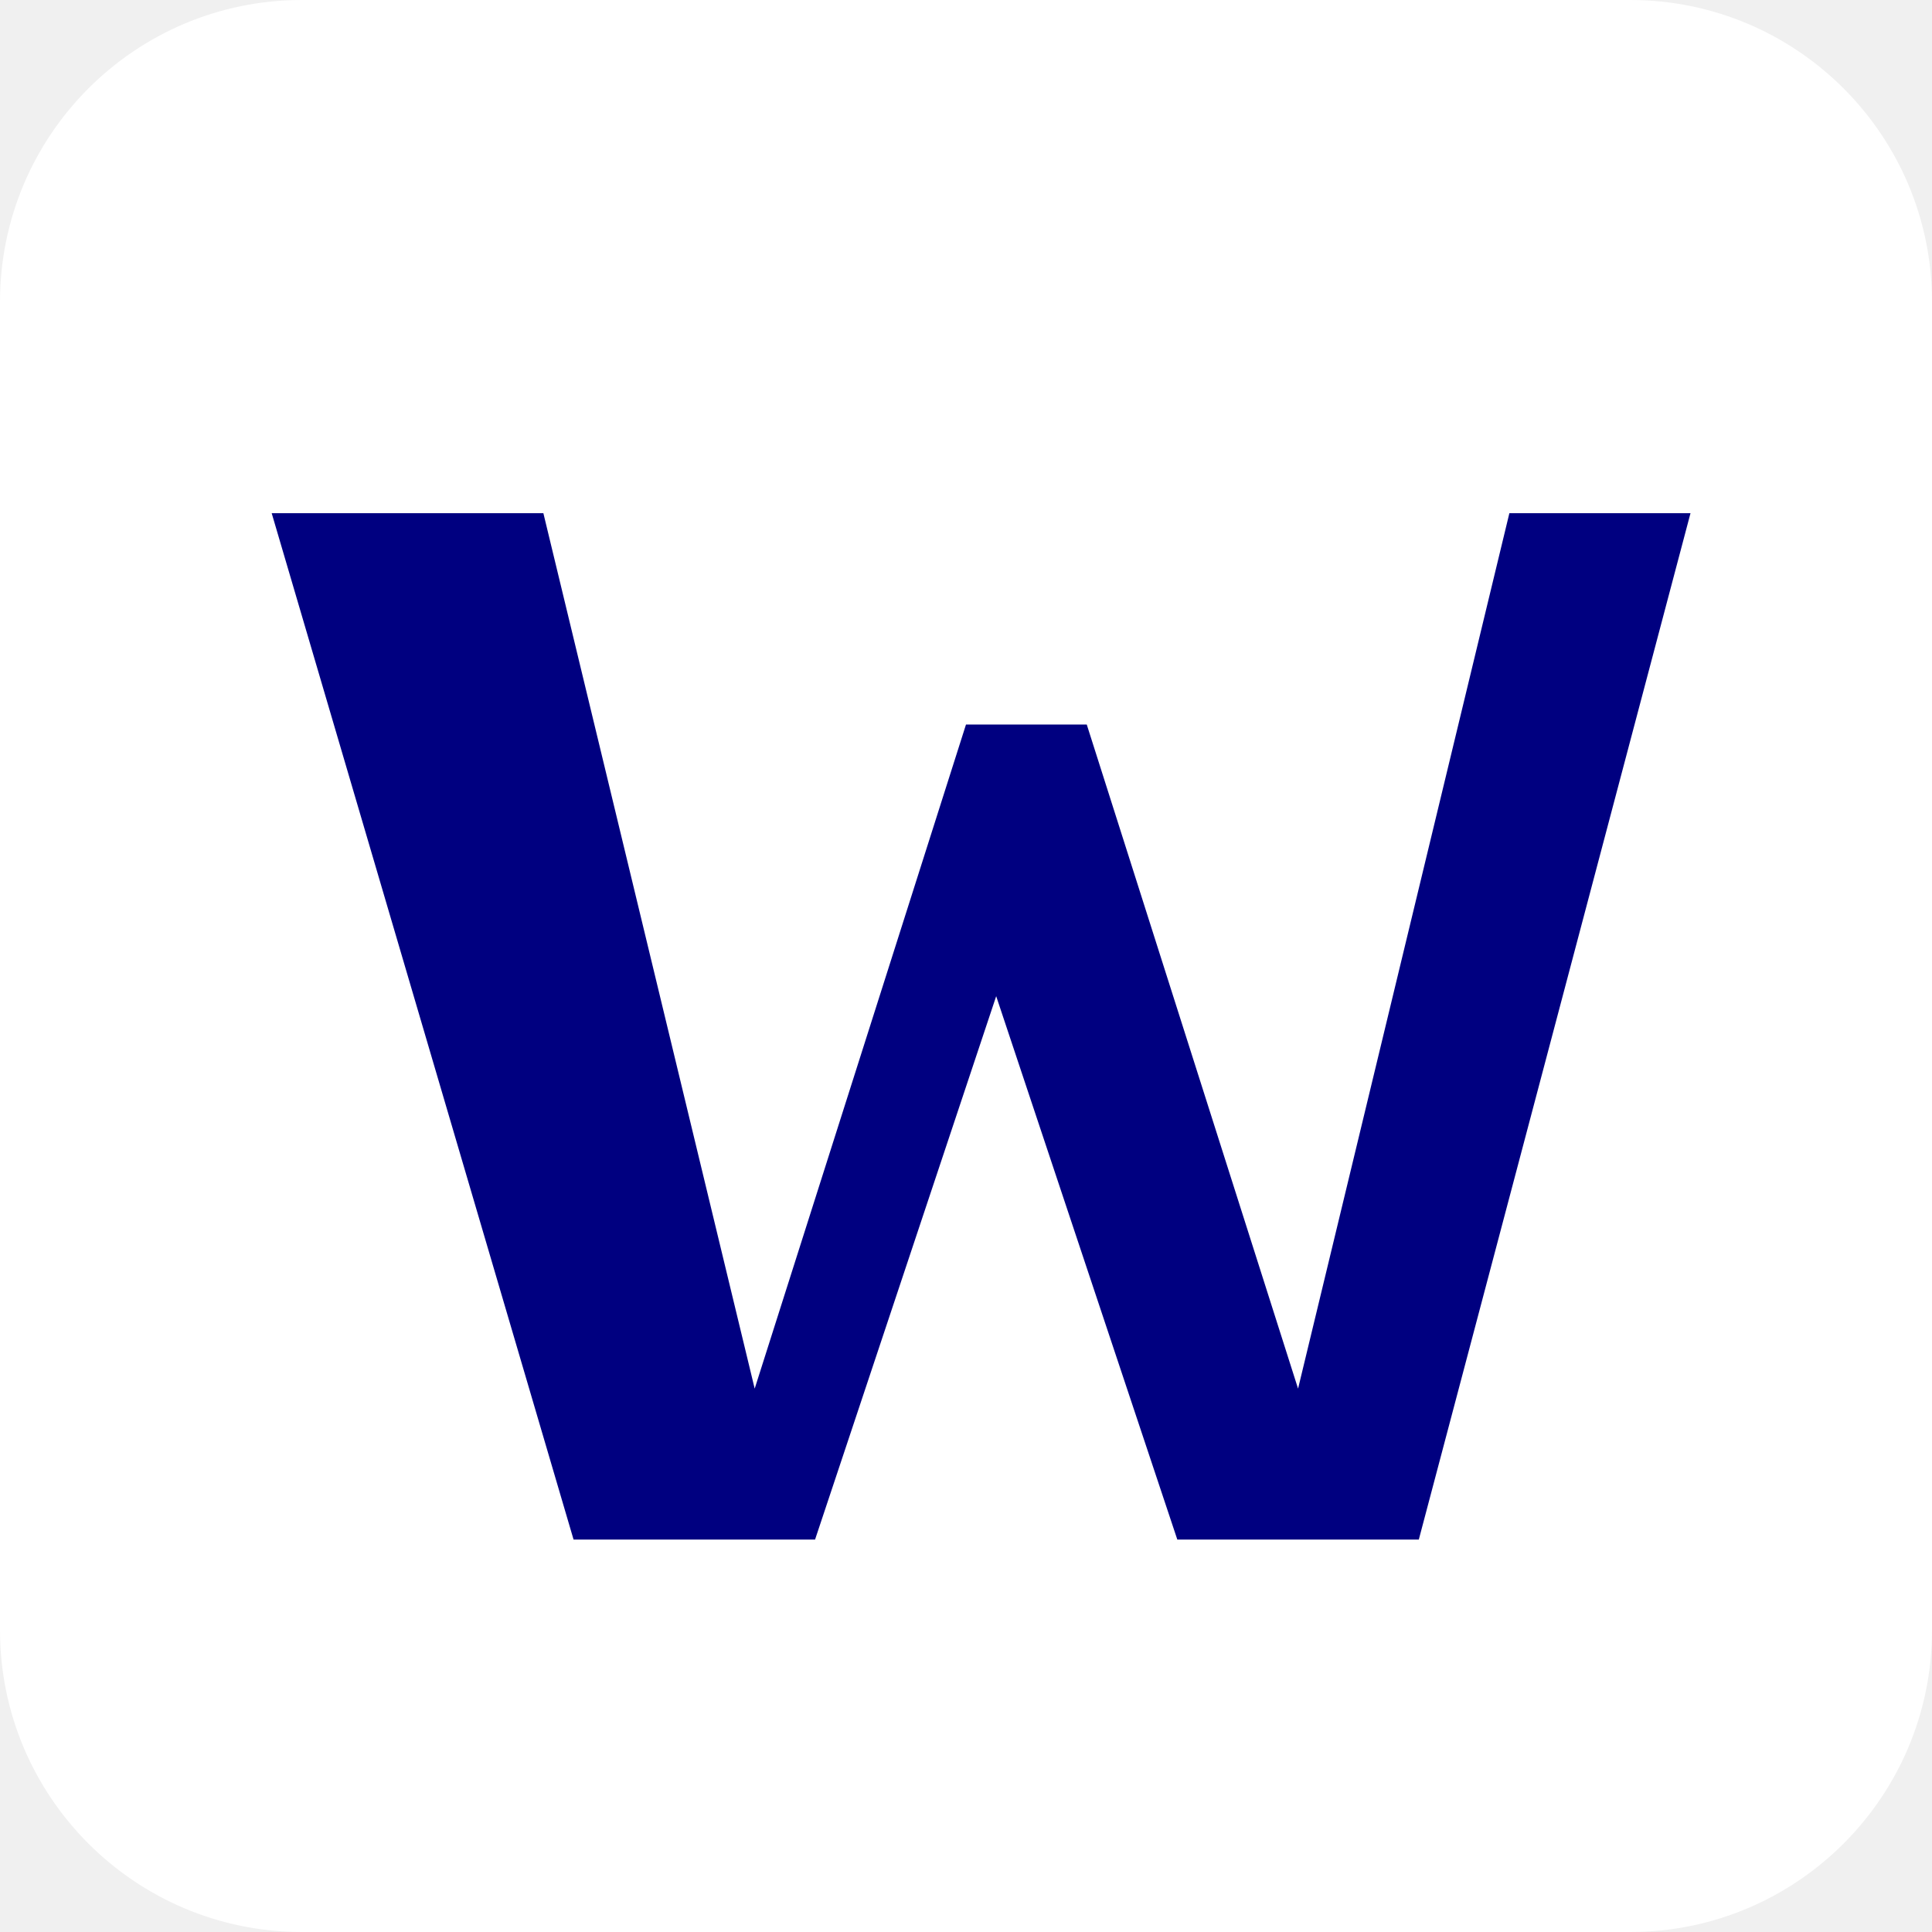
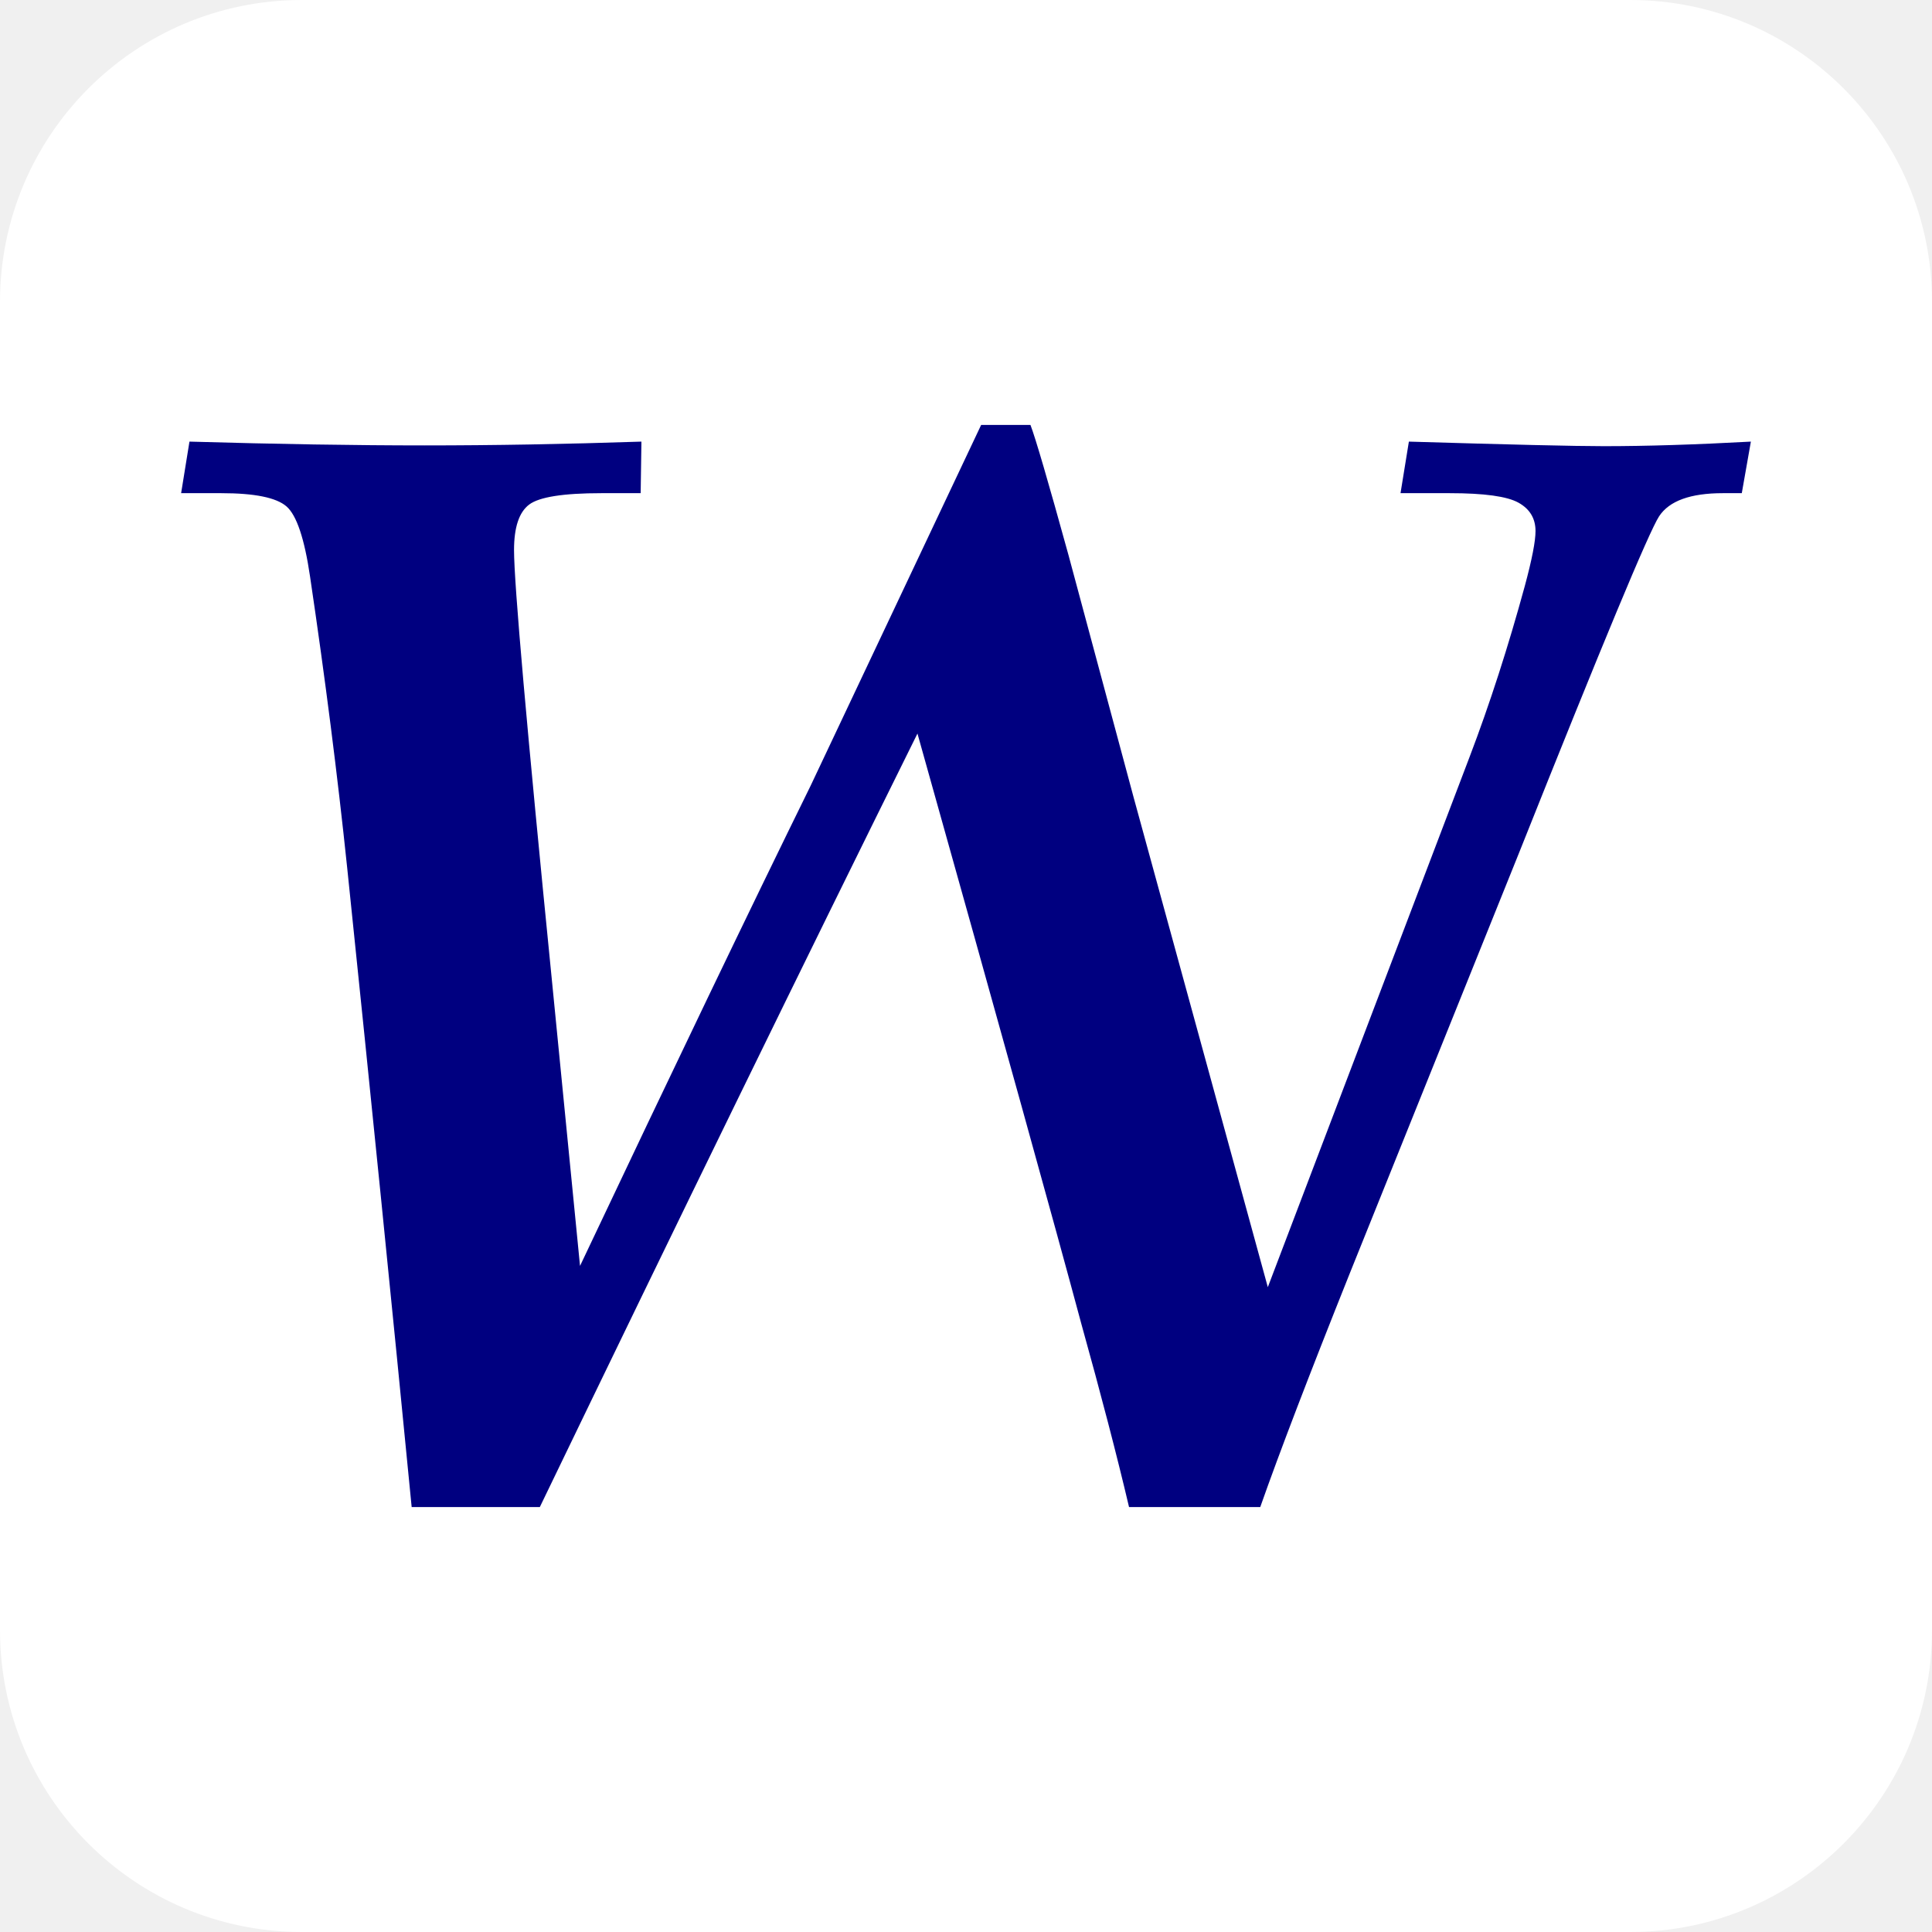
<svg xmlns="http://www.w3.org/2000/svg" viewBox="0 0 64 64">
  <rect width="64" height="64" rx="10" fill="#fff" />
-   <path d="M9 17h9l7 29 7-22h4l7 22 7-29h6L47 51h-8l-6-18-6 18h-8L9 17Z" fill="#000080" />
+   <path d="M13.637 49.924Q12.682 40.127 11.501 28.747Q11.024 24.175 10.271 19.1Q9.994 17.216 9.492 16.777Q8.989 16.337 7.331 16.337H6L6.276 14.629Q10.647 14.755 14.064 14.755Q17.48 14.755 21.248 14.629L21.223 16.337H19.917Q18.033 16.337 17.53 16.714Q17.028 17.091 17.028 18.221Q17.028 19.879 18.284 32.49L19.214 41.935Q23.886 32.063 26.85 26.034L32.502 14.076H34.135Q34.386 14.729 35.391 18.372L37.552 26.411L41.998 42.639Q47.374 28.521 48.68 25.079Q49.685 22.442 50.514 19.402Q50.866 18.096 50.866 17.593Q50.866 16.965 50.3 16.651Q49.735 16.337 48.027 16.337H46.394L46.671 14.629Q51.72 14.78 53.127 14.78Q55.237 14.78 58 14.629L57.699 16.337H57.071Q55.463 16.337 54.96 17.103Q54.458 17.87 50.313 28.27L44.711 42.186Q42.701 47.211 41.747 49.924H37.401Q36.798 47.361 35.818 43.844Q34.537 39.071 30.392 24.3Q24.815 35.555 17.882 49.924Z" fill="#000080" />
</svg>
